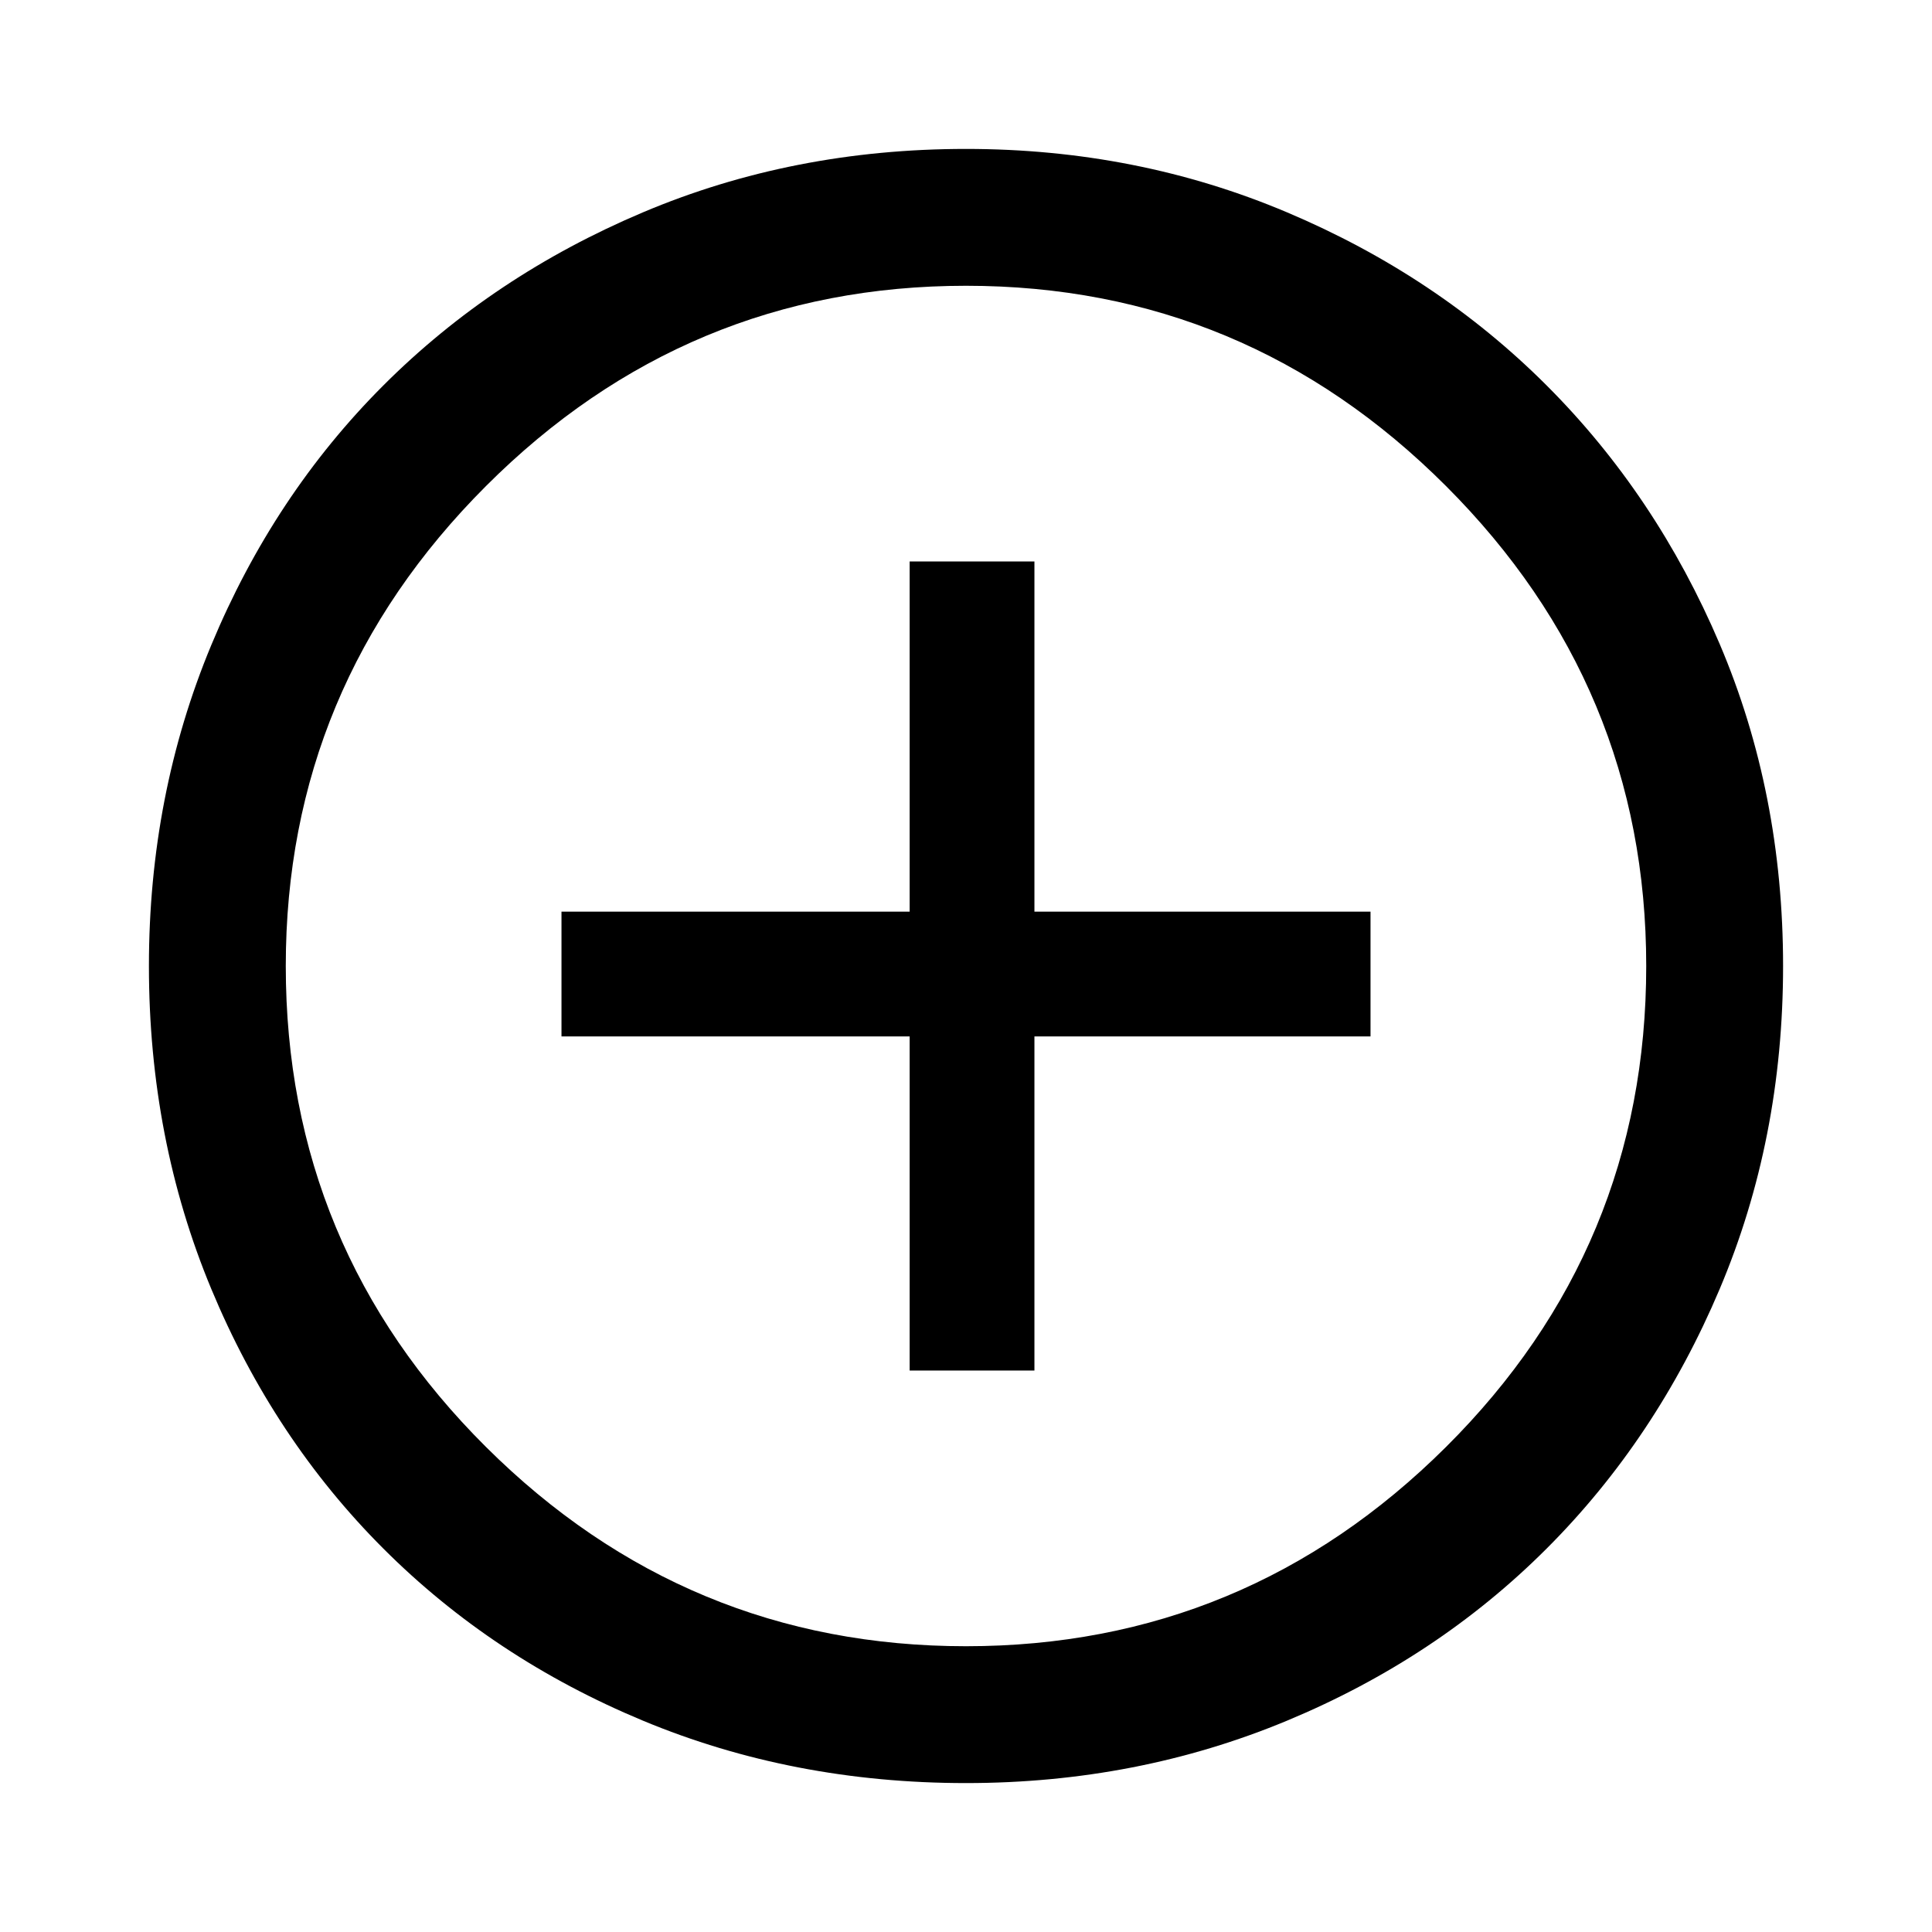
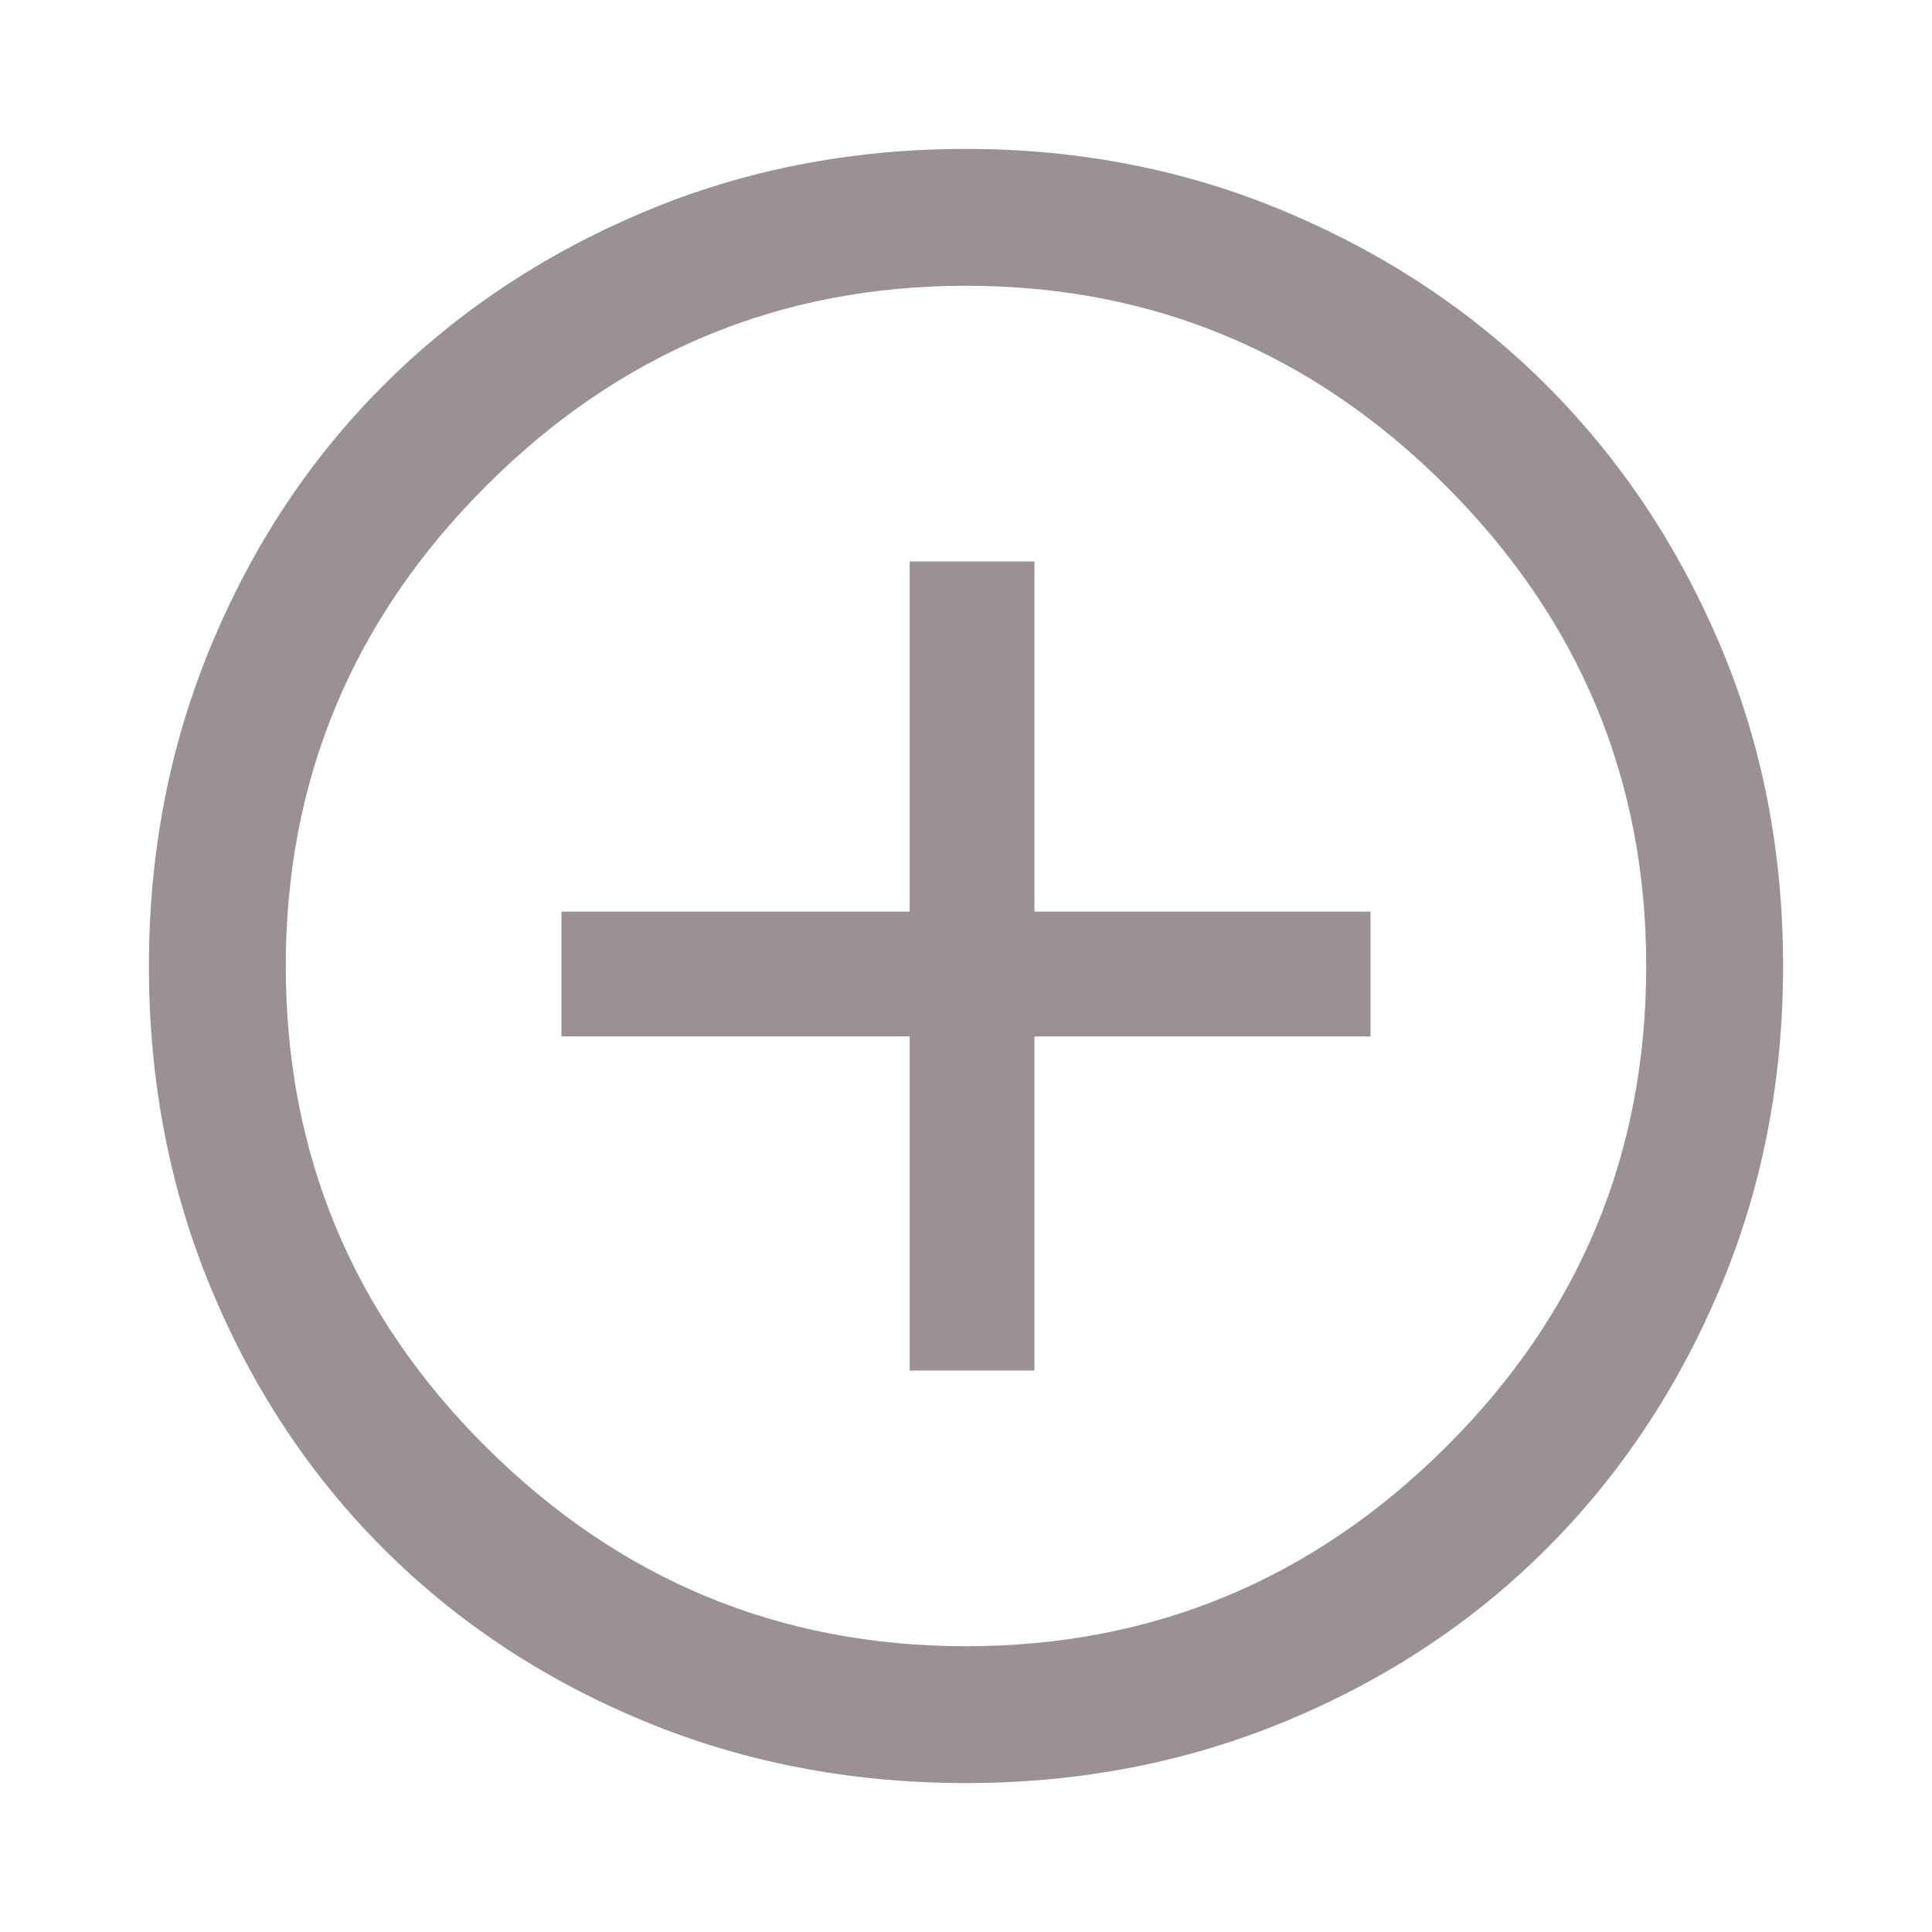
- <svg xmlns="http://www.w3.org/2000/svg" height="48" width="48">
+ <svg xmlns="http://www.w3.org/2000/svg" height="48" width="48" fill="#9B9094">
  <path d="M22.6 34.05H25.7V25.75H34.05V22.65H25.7V13.95H22.6V22.65H13.95V25.75H22.6ZM24 44.3Q19.7 44.3 15.975 42.75Q12.25 41.2 9.525 38.475Q6.8 35.75 5.25 32.025Q3.7 28.3 3.7 24Q3.7 19.75 5.25 16.025Q6.8 12.3 9.525 9.575Q12.25 6.85 15.975 5.275Q19.7 3.7 24 3.7Q28.25 3.7 31.975 5.275Q35.7 6.85 38.425 9.575Q41.15 12.3 42.725 16Q44.3 19.7 44.3 24Q44.3 28.3 42.725 32.025Q41.15 35.75 38.425 38.475Q35.7 41.2 31.975 42.75Q28.25 44.3 24 44.3ZM24 24Q24 24 24 24Q24 24 24 24Q24 24 24 24Q24 24 24 24Q24 24 24 24Q24 24 24 24Q24 24 24 24Q24 24 24 24ZM24 40.9Q30.95 40.9 35.925 35.95Q40.9 31 40.9 24Q40.9 17.05 35.925 12.075Q30.95 7.1 24 7.1Q17.05 7.1 12.075 12.075Q7.1 17.05 7.1 24Q7.1 31 12.075 35.95Q17.05 40.9 24 40.9Z" />
</svg>
